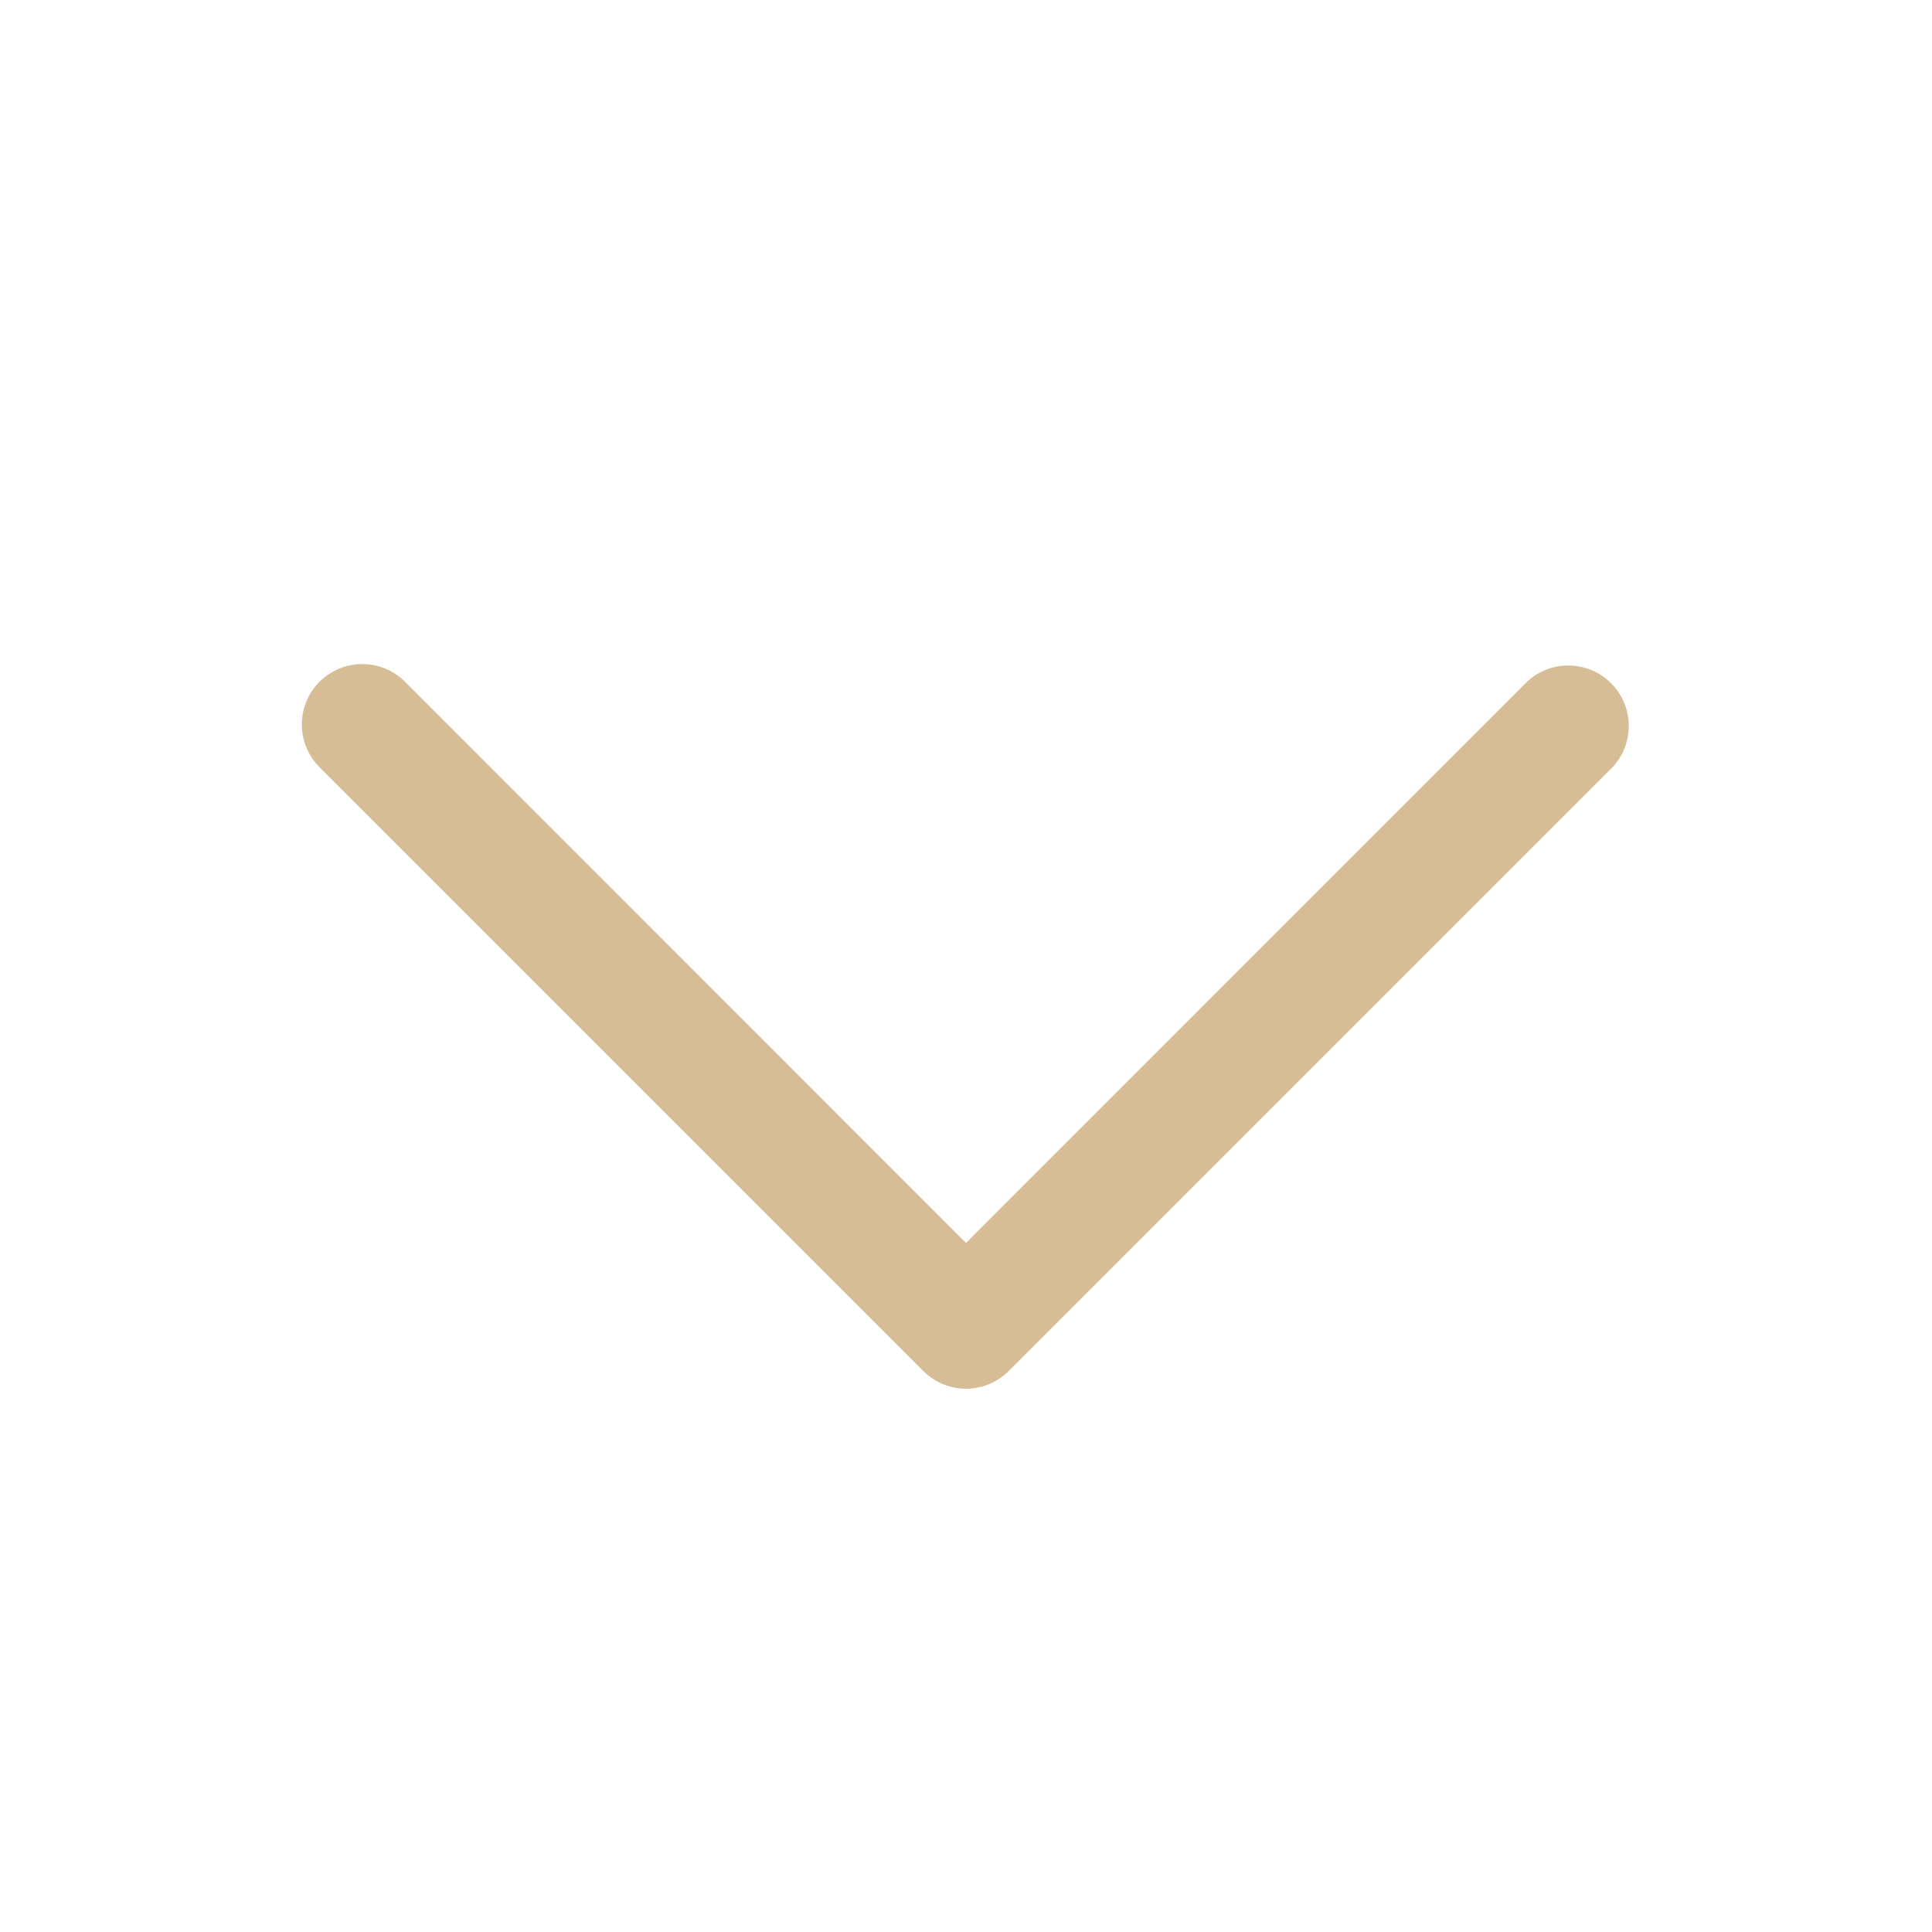
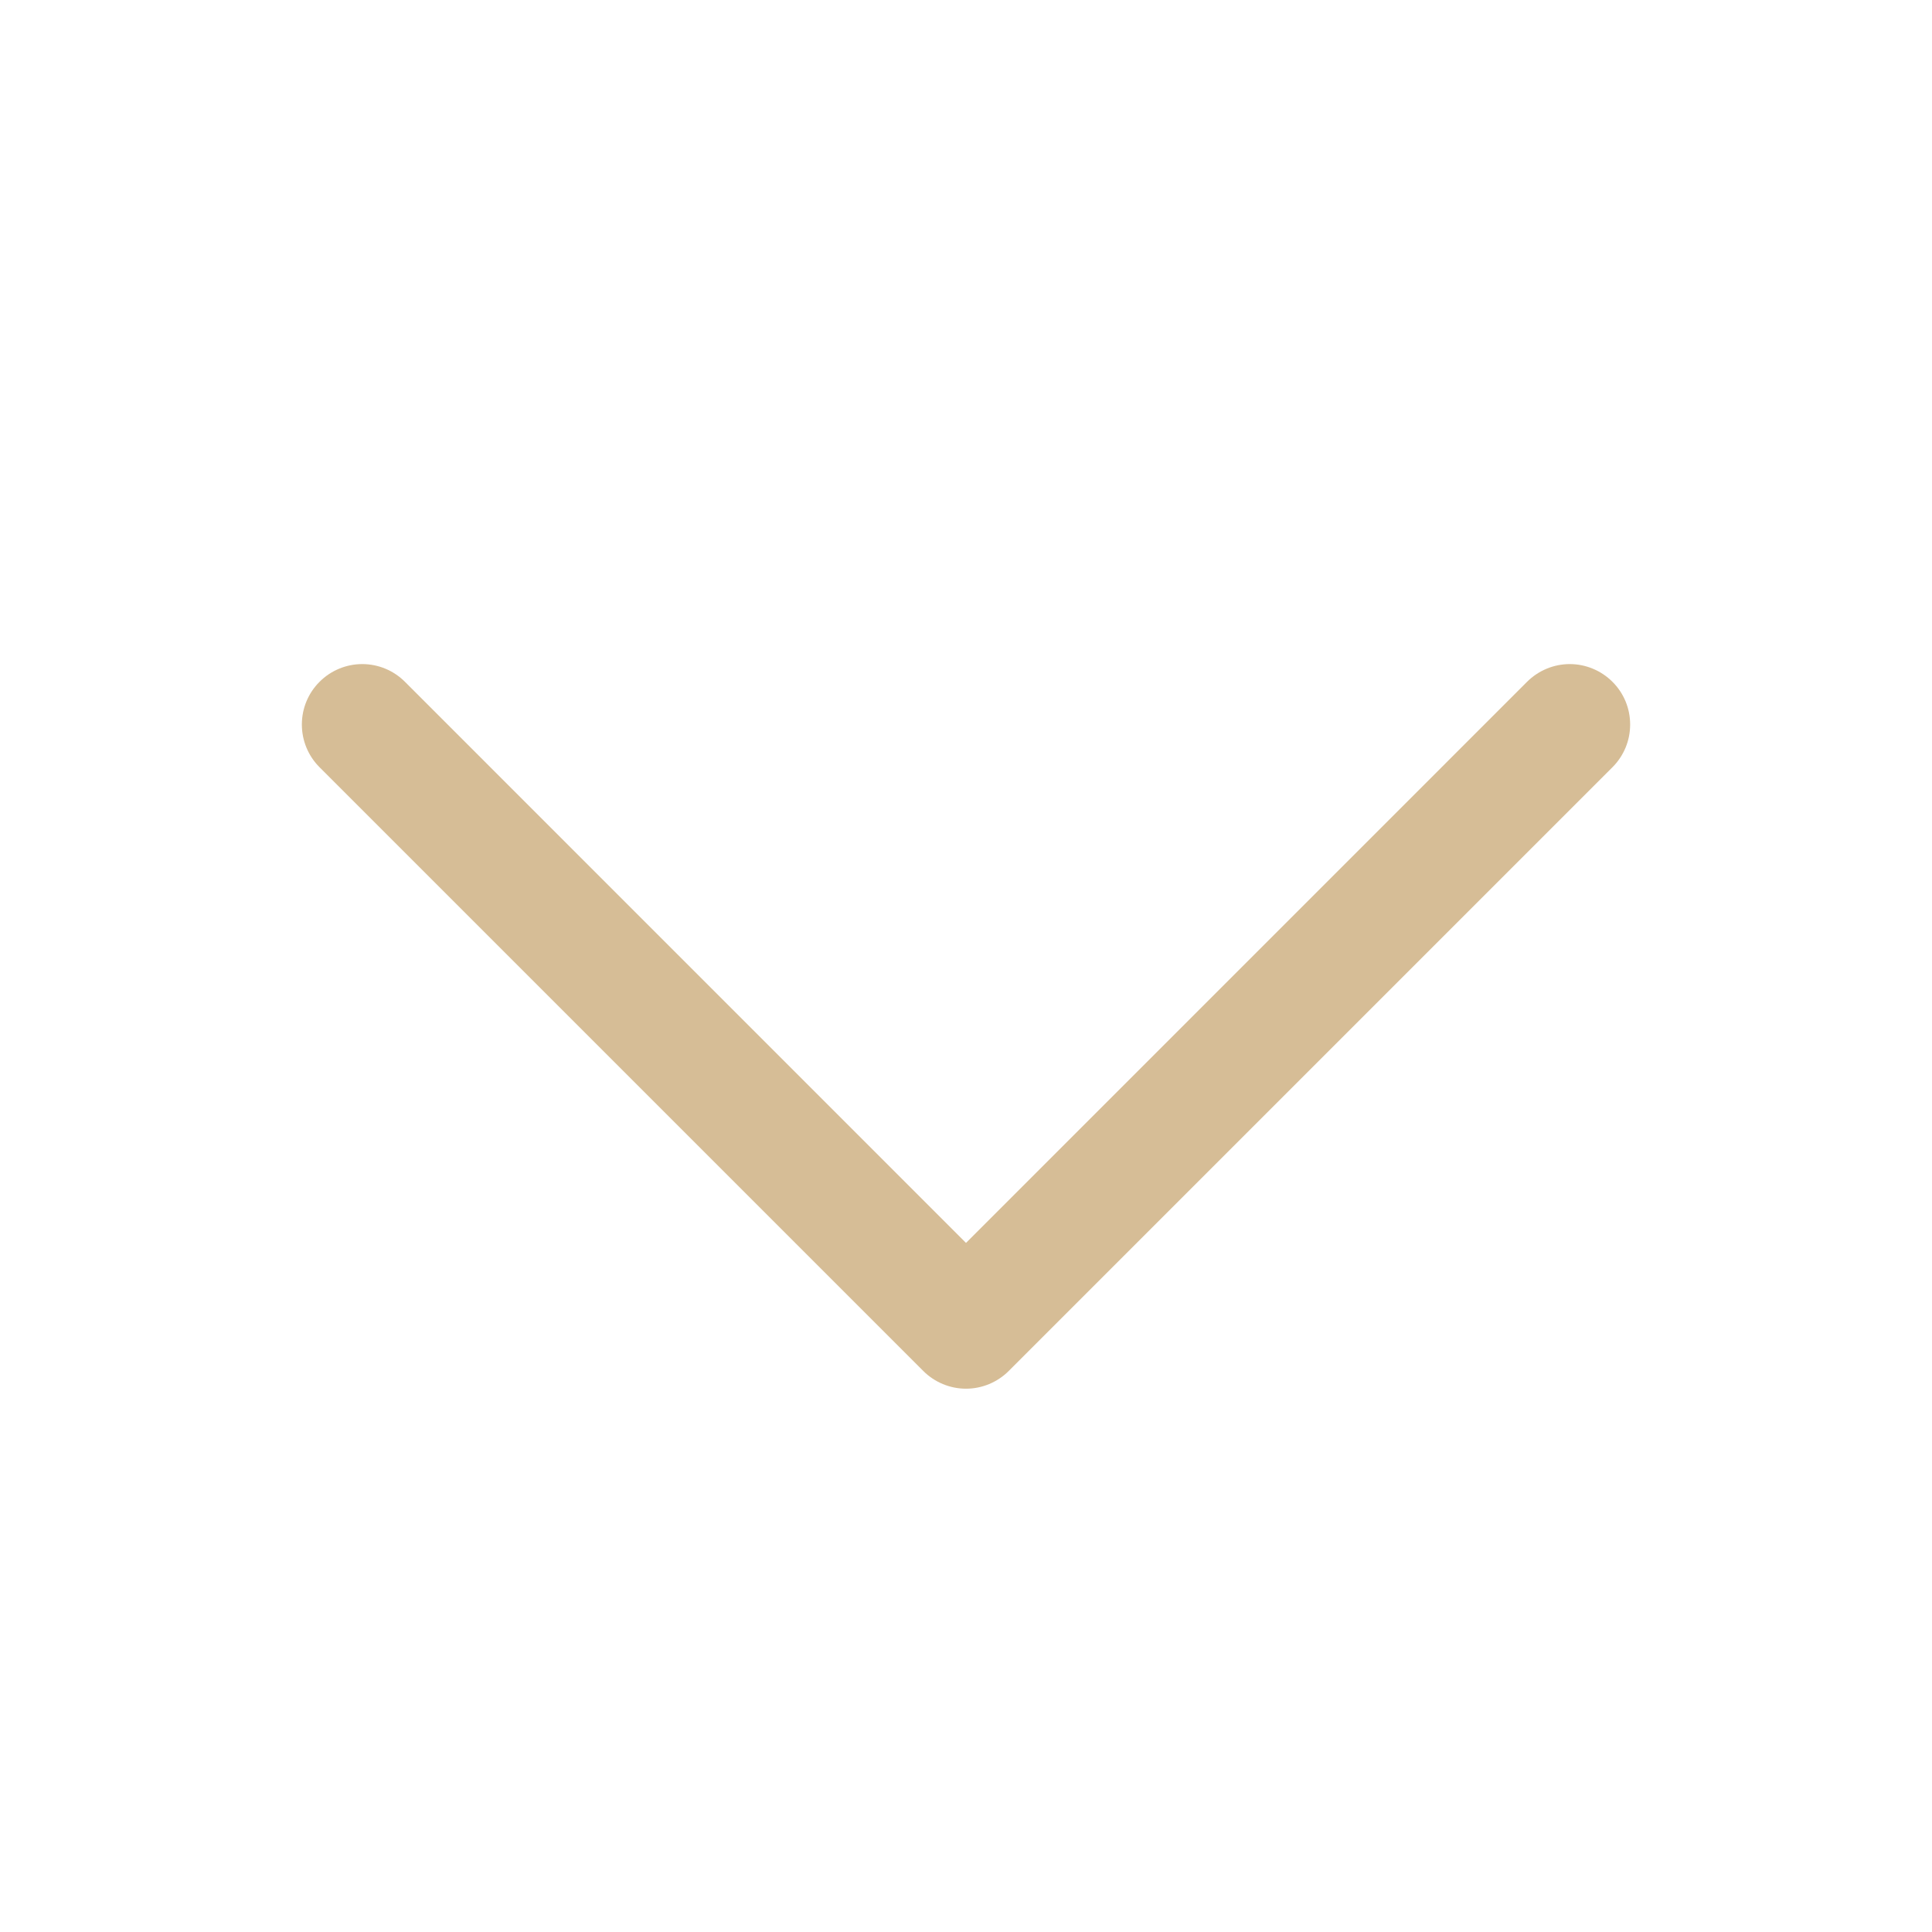
- <svg xmlns="http://www.w3.org/2000/svg" width="33" height="33" fill="none">
-   <path d="M27.542 13.105 17.23 23.417a1.03 1.03 0 0 1-1.46 0L5.458 13.105a1.032 1.032 0 0 1 1.46-1.46L16.5 21.23l9.583-9.585a1.033 1.033 0 0 1 1.46 1.46Z" fill="#D6BD96" />
+ <svg xmlns="http://www.w3.org/2000/svg" width="33" height="33" viewBox="0 0 33 33" fill="none">
+   <path d="M27.542 13.105L17.23 23.417C17.134 23.513 17.02 23.589 16.895 23.641C16.77 23.693 16.636 23.72 16.5 23.72C16.364 23.72 16.23 23.693 16.105 23.641C15.98 23.589 15.866 23.513 15.77 23.417L5.458 13.105C5.264 12.911 5.156 12.649 5.156 12.375C5.156 12.101 5.264 11.839 5.458 11.646C5.651 11.452 5.914 11.343 6.188 11.343C6.461 11.343 6.724 11.452 6.917 11.646L16.5 21.23L26.083 11.646C26.179 11.55 26.293 11.474 26.418 11.422C26.543 11.37 26.677 11.343 26.812 11.343C26.948 11.343 27.082 11.37 27.207 11.422C27.333 11.474 27.446 11.55 27.542 11.646C27.638 11.741 27.714 11.855 27.766 11.98C27.818 12.105 27.844 12.24 27.844 12.375C27.844 12.511 27.818 12.645 27.766 12.77C27.714 12.895 27.638 13.009 27.542 13.105Z" fill="#D6BD96" />
</svg>
